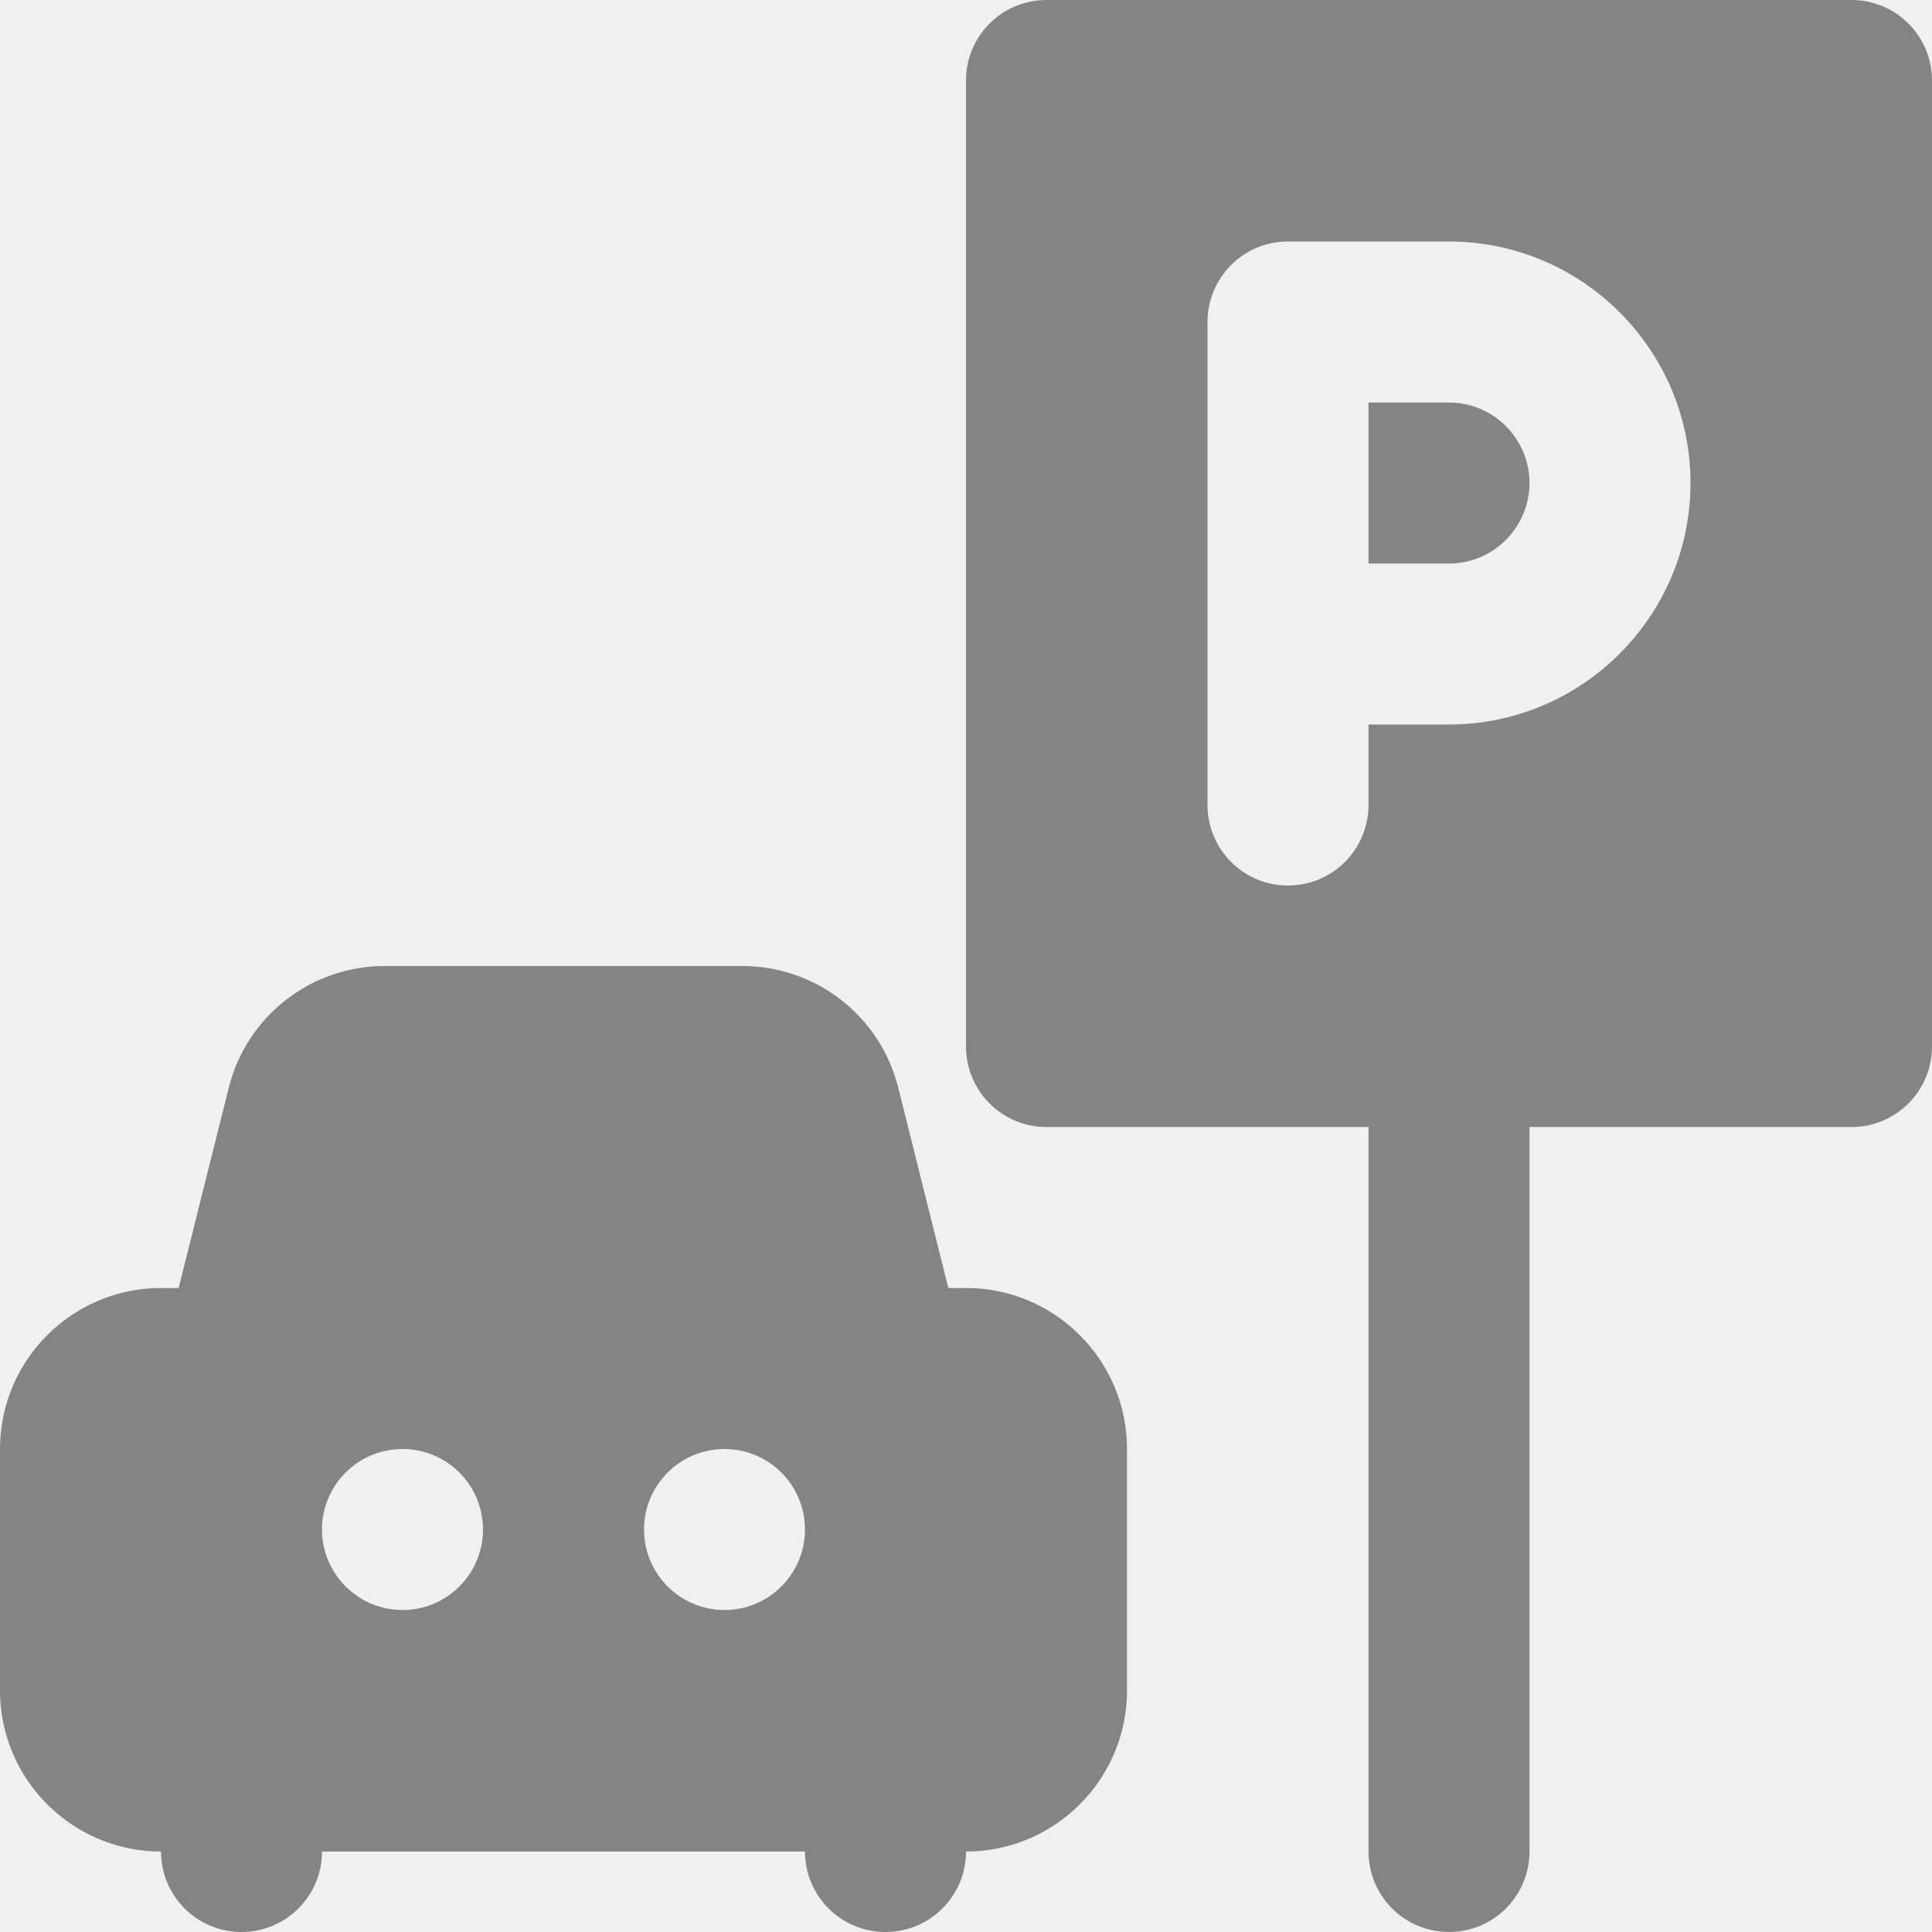
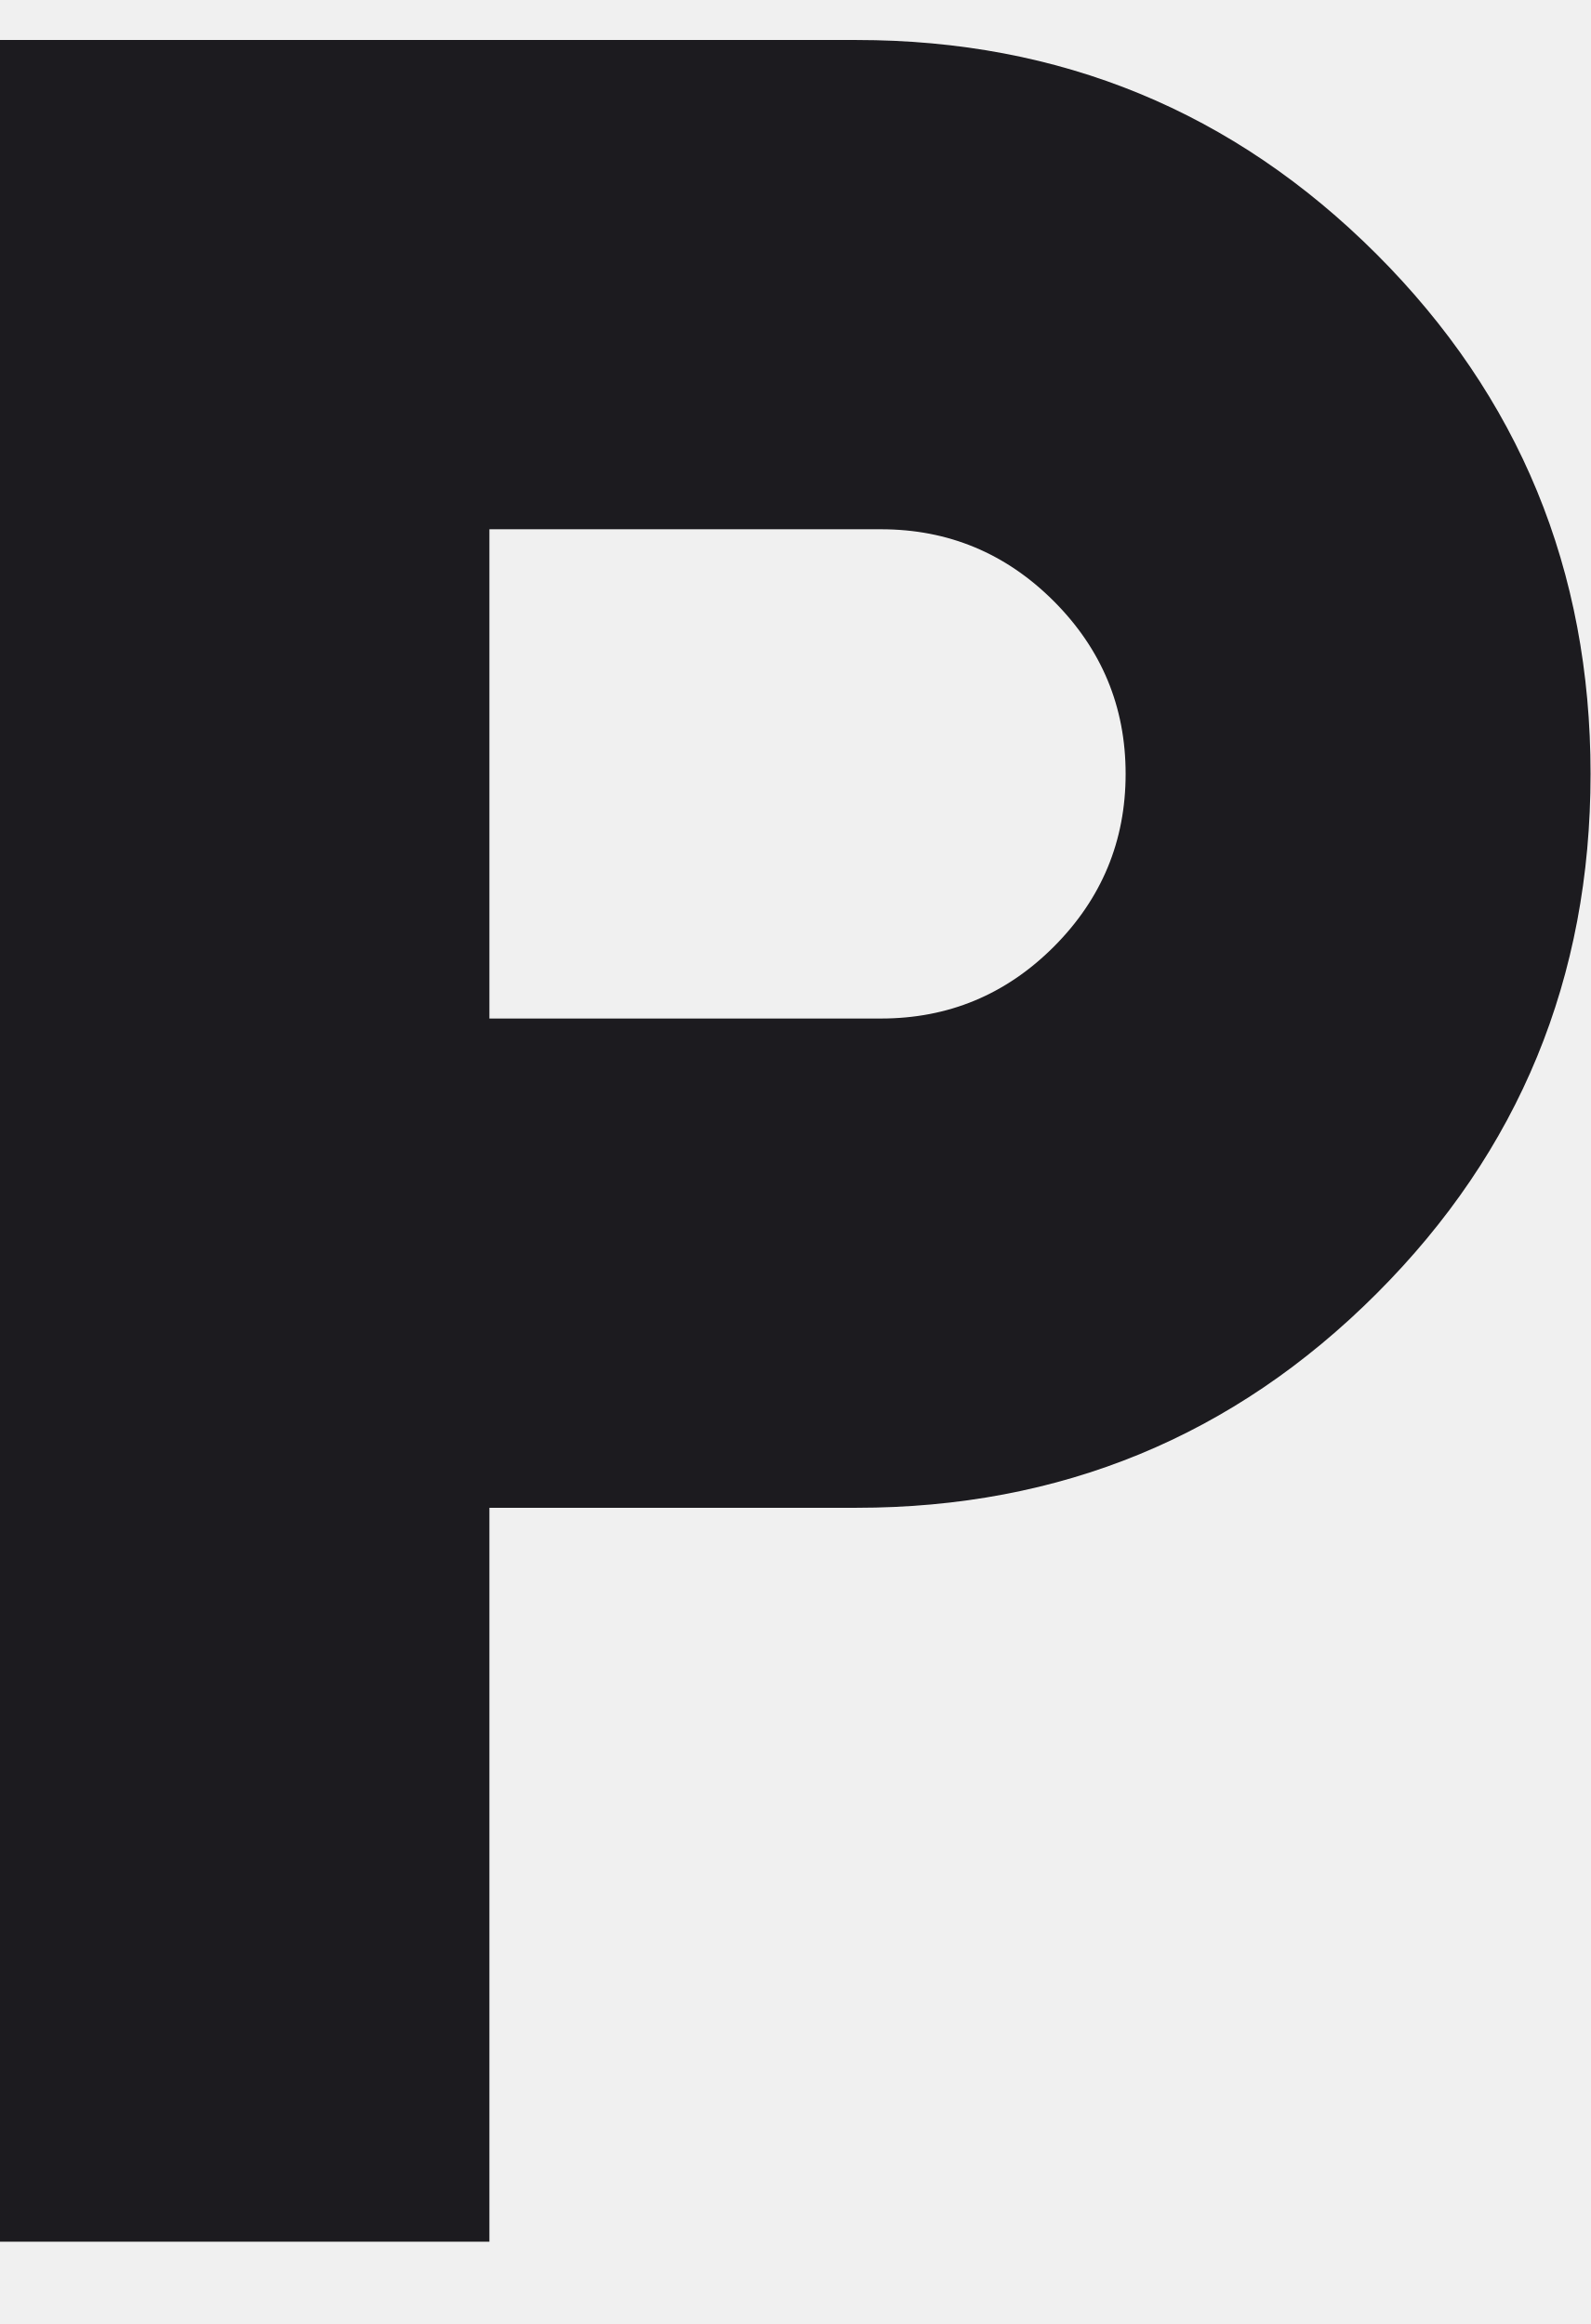
- <svg xmlns="http://www.w3.org/2000/svg" width="32" height="32" viewBox="0 0 32 32" fill="none">
-   <g clip-path="url(#clip0_459_14649)">
-     <path d="M23.999 6.667H22.666V9.334H23.999C24.735 9.334 25.333 8.735 25.333 8C25.333 7.266 24.735 6.667 23.999 6.667Z" fill="#19191A" fill-opacity="0.5" />
-     <path d="M30.667 0H17.333C16.596 0 16 0.597 16 1.333V17.333C16 18.069 16.596 18.667 17.333 18.667H22.667V30.667C22.667 31.403 23.263 32 24 32C24.737 32 25.333 31.403 25.333 30.667V18.667H30.667C31.404 18.667 32 18.069 32 17.333V1.333C32 0.597 31.404 0 30.667 0ZM24 12H22.667V13.333C22.667 14.069 22.071 14.667 21.333 14.667C20.596 14.667 20 14.069 20 13.333V10.667V5.333C20 4.597 20.596 4 21.333 4H24C26.205 4 28 5.795 28 8C28 10.205 26.205 12 24 12Z" fill="#19191A" fill-opacity="0.5" />
-     <path d="M16 21.333H15.707L14.879 18.02C14.583 16.831 13.519 16 12.292 16H6.375C5.148 16 4.084 16.831 3.788 18.02L2.959 21.333H2.667C1.196 21.333 0 22.529 0 24V28C0 29.471 1.196 30.667 2.667 30.667C2.667 31.403 3.263 32 4 32C4.737 32 5.333 31.403 5.333 30.667H13.333C13.333 31.403 13.929 32 14.667 32C15.404 32 16 31.403 16 30.667C17.471 30.667 18.667 29.471 18.667 28V24C18.667 22.529 17.471 21.333 16 21.333ZM6.667 26.667C5.931 26.667 5.333 26.069 5.333 25.333C5.333 24.597 5.931 24 6.667 24C7.403 24 8 24.597 8 25.333C8 26.069 7.403 26.667 6.667 26.667ZM12 26.667C11.264 26.667 10.667 26.069 10.667 25.333C10.667 24.597 11.264 24 12 24C12.736 24 13.333 24.597 13.333 25.333C13.333 26.069 12.736 26.667 12 26.667Z" fill="#19191A" fill-opacity="0.5" />
-   </g>
-   <defs>
-     <clipPath id="clip0_459_14649">
-       <rect width="32" height="32" fill="white" />
-     </clipPath>
-   </defs>
+ <svg xmlns="http://www.w3.org/2000/svg" width="13" height="19" viewBox="0 0 13 19" fill="none">
+   <path d="M0 18.327V0.327H7C8.667 0.327 10.083 0.911 11.25 2.077C12.417 3.244 13 4.661 13 6.327C13 7.994 12.417 9.411 11.25 10.577C10.083 11.744 8.667 12.327 7 12.327H4V18.327H0ZM4 8.327H7.2C7.75 8.327 8.221 8.132 8.613 7.74C9.004 7.348 9.2 6.877 9.2 6.327C9.2 5.777 9.004 5.307 8.613 4.915C8.221 4.523 7.75 4.327 7.2 4.327H4V8.327Z" fill="#1C1B1F" />
</svg>
